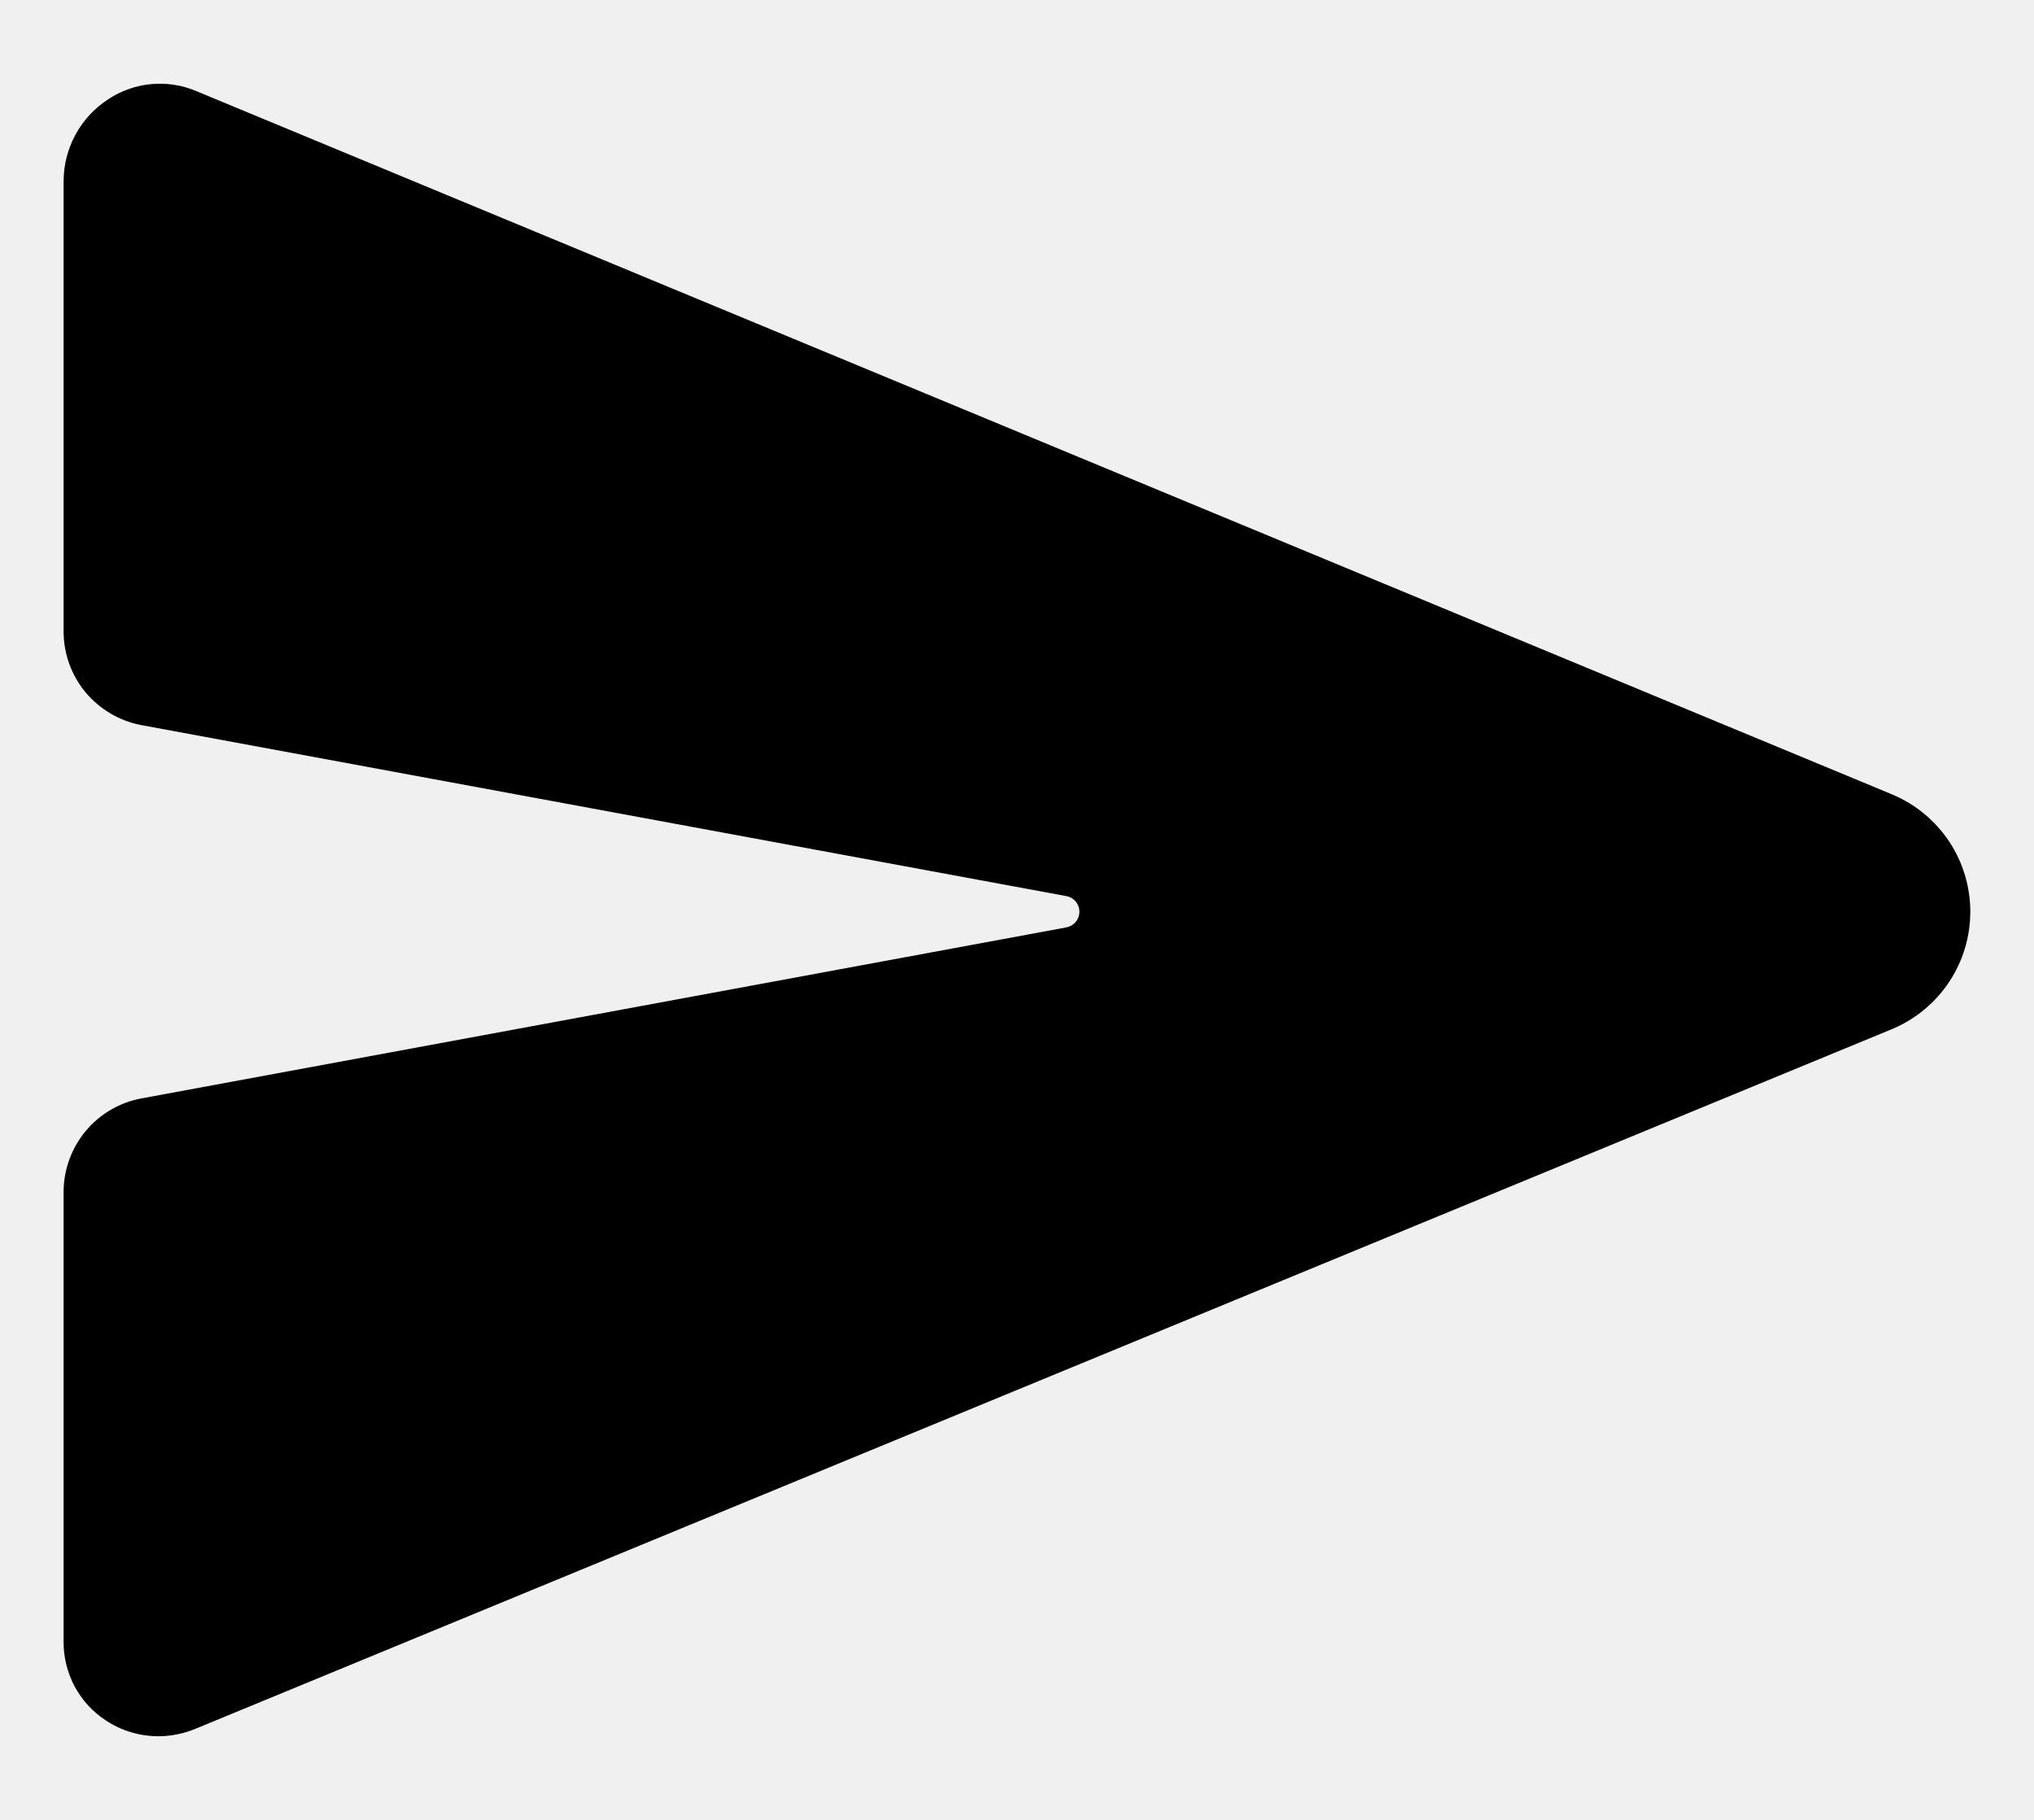
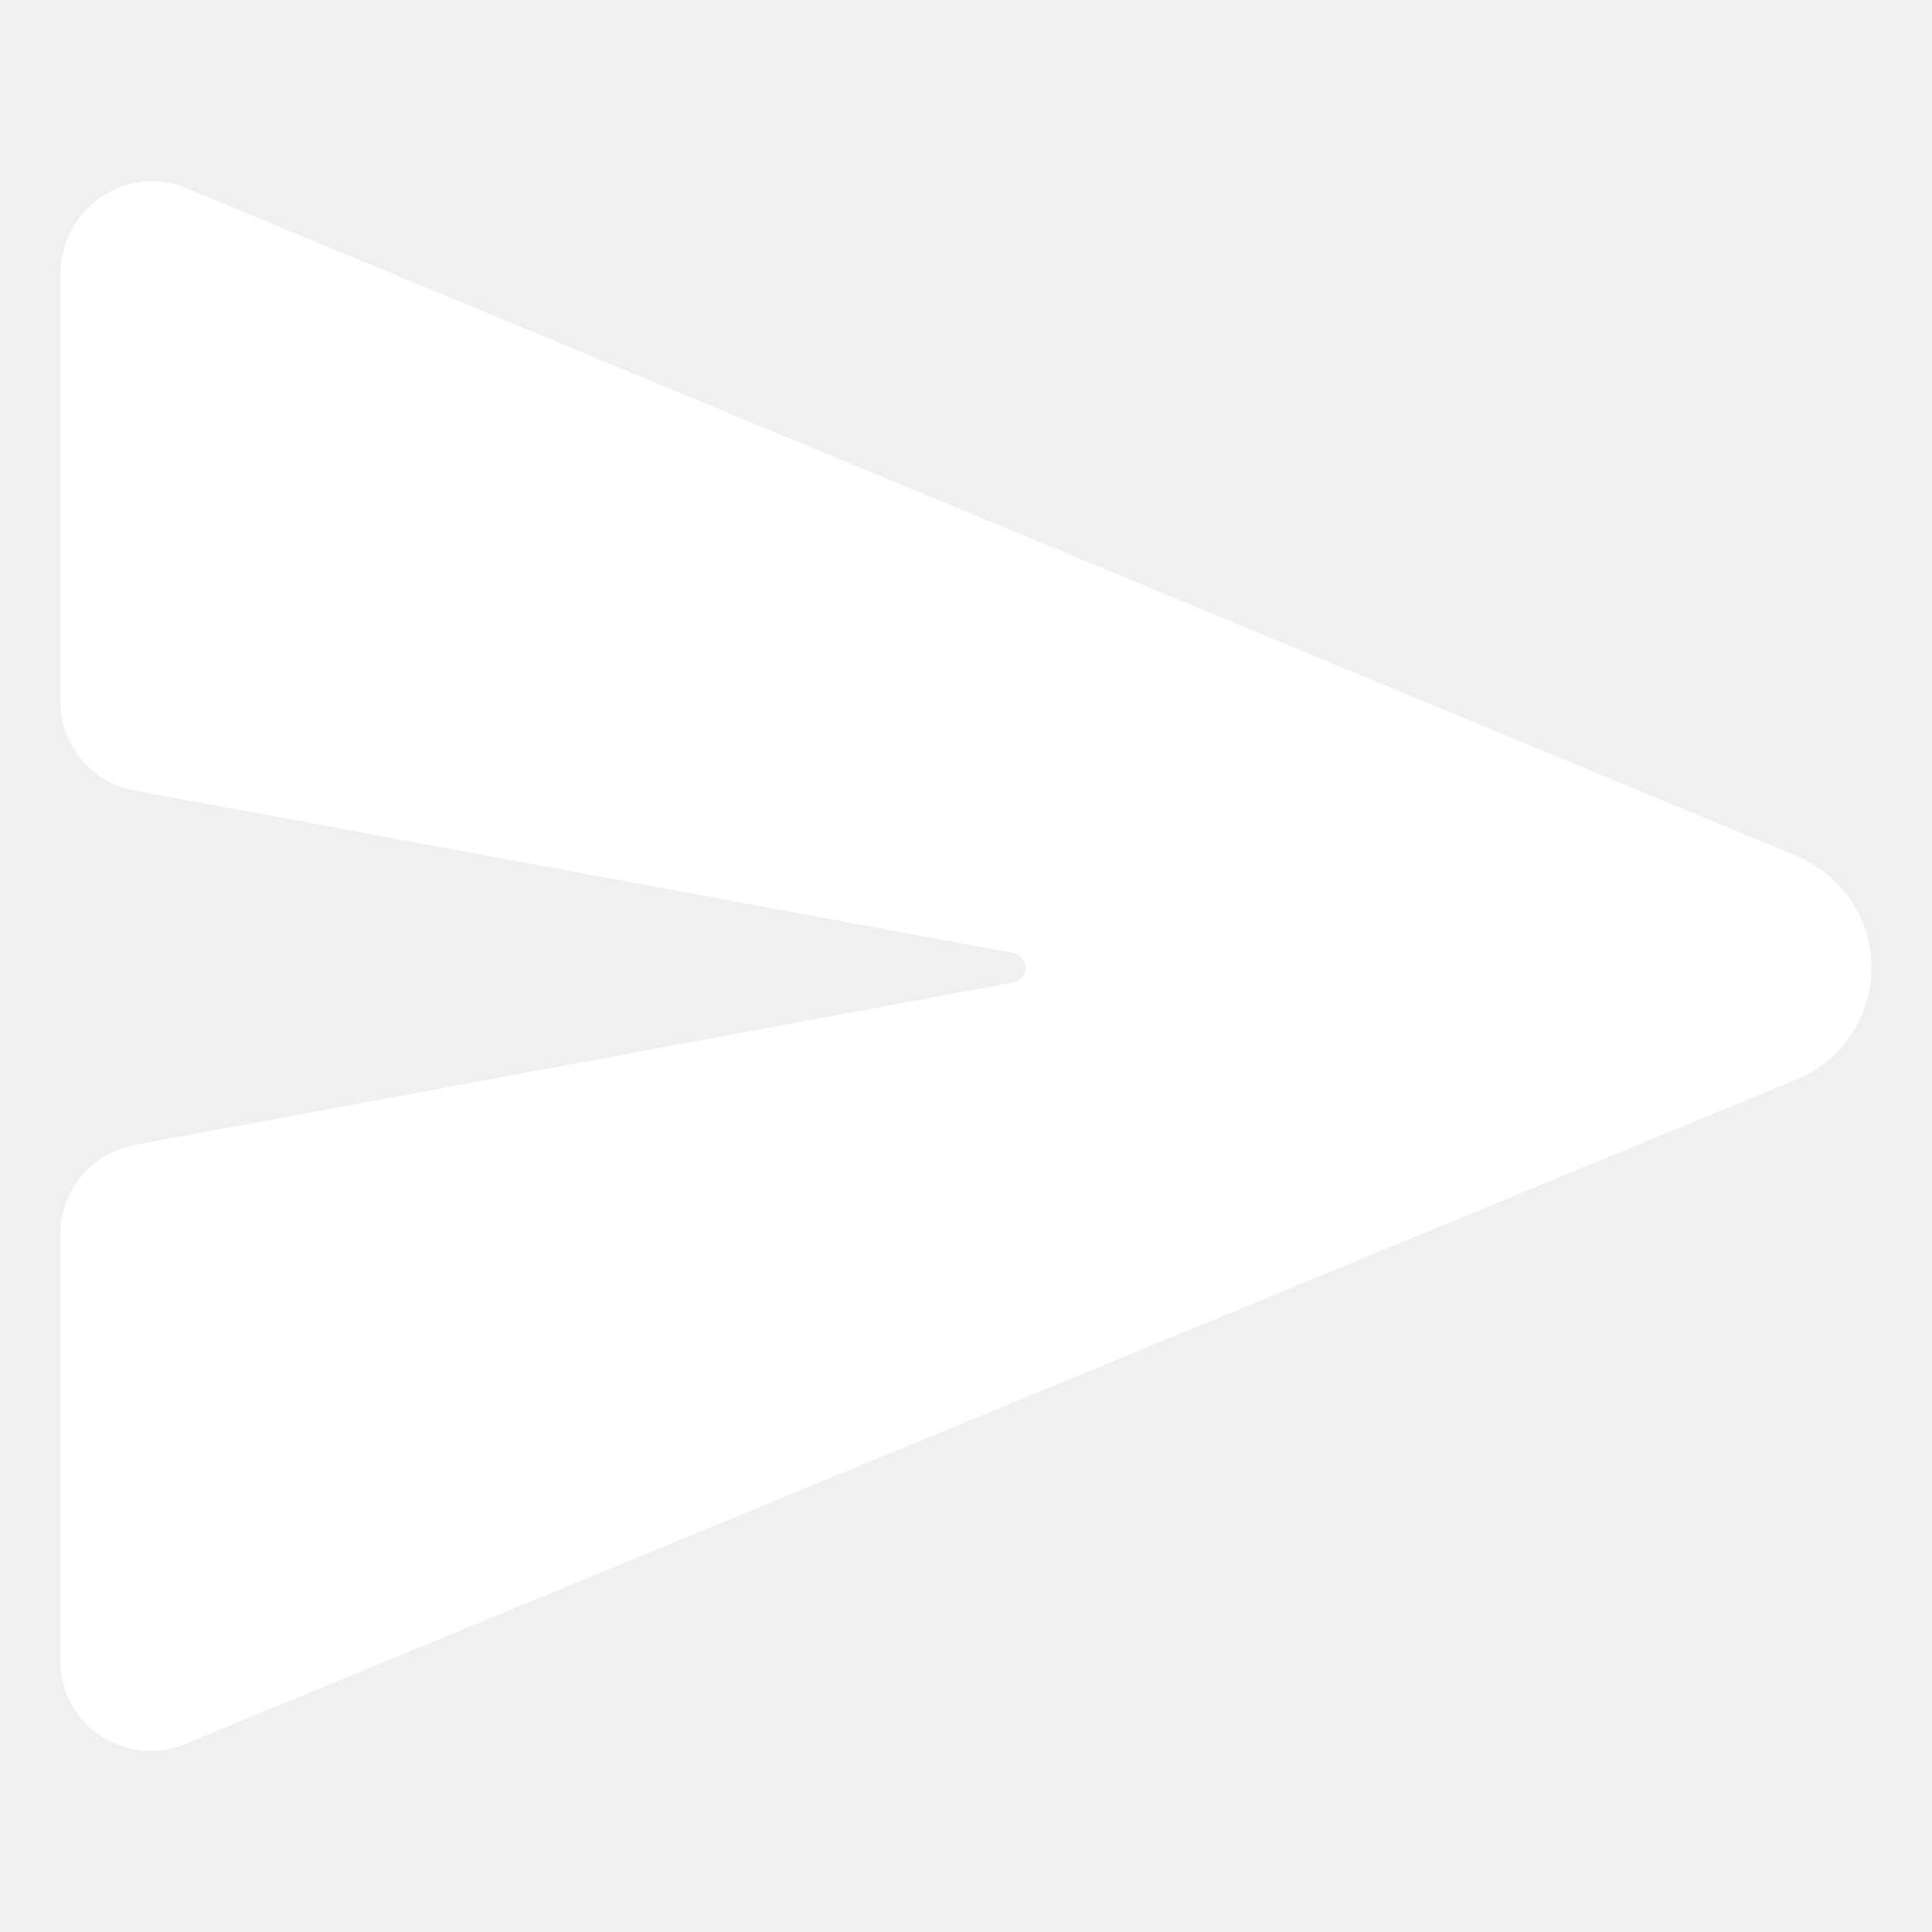
- <svg xmlns="http://www.w3.org/2000/svg" width="19" height="17" viewBox="0 0 19 17" fill="none">
-   <path d="M17.686 7.426L17.68 7.423L1.831 0.85C1.698 0.794 1.553 0.772 1.409 0.786C1.265 0.8 1.127 0.849 1.007 0.93C0.88 1.013 0.776 1.126 0.704 1.26C0.632 1.393 0.594 1.542 0.594 1.694V5.898C0.594 6.105 0.666 6.306 0.798 6.466C0.931 6.625 1.114 6.734 1.318 6.773L9.962 8.371C9.996 8.377 10.027 8.395 10.049 8.422C10.071 8.449 10.083 8.482 10.083 8.517C10.083 8.551 10.071 8.585 10.049 8.611C10.027 8.638 9.996 8.656 9.962 8.663L1.319 10.261C1.115 10.299 0.931 10.408 0.799 10.567C0.667 10.727 0.594 10.928 0.594 11.135V15.34C0.594 15.484 0.63 15.627 0.698 15.755C0.767 15.882 0.866 15.991 0.987 16.07C1.132 16.167 1.303 16.218 1.477 16.219C1.599 16.219 1.719 16.194 1.831 16.147L17.679 9.611L17.686 9.608C17.899 9.516 18.081 9.364 18.209 9.17C18.337 8.976 18.405 8.749 18.405 8.517C18.405 8.284 18.337 8.057 18.209 7.863C18.081 7.67 17.899 7.517 17.686 7.426Z" fill="black" />
+ <svg xmlns="http://www.w3.org/2000/svg" width="19" height="19" viewBox="0 0 19 19" fill="none">
+   <path d="M17.686 8.426L17.68 8.423L1.831 1.85C1.698 1.794 1.553 1.772 1.409 1.786C1.265 1.8 1.127 1.849 1.007 1.93C0.88 2.013 0.776 2.126 0.704 2.26C0.632 2.393 0.594 2.542 0.594 2.694V6.898C0.594 7.105 0.666 7.306 0.798 7.466C0.931 7.625 1.114 7.734 1.318 7.773L9.962 9.371C9.996 9.377 10.027 9.395 10.049 9.422C10.071 9.449 10.083 9.482 10.083 9.517C10.083 9.551 10.071 9.585 10.049 9.611C10.027 9.638 9.996 9.656 9.962 9.663L1.319 11.261C1.115 11.299 0.931 11.408 0.799 11.567C0.667 11.727 0.594 11.928 0.594 12.135V16.34C0.594 16.484 0.63 16.627 0.698 16.755C0.767 16.882 0.866 16.991 0.987 17.07C1.132 17.167 1.303 17.218 1.477 17.219C1.599 17.219 1.719 17.194 1.831 17.147L17.679 10.611L17.686 10.608C17.899 10.516 18.081 10.364 18.209 10.17C18.337 9.976 18.405 9.749 18.405 9.517C18.405 9.284 18.337 9.057 18.209 8.863C18.081 8.67 17.899 8.517 17.686 8.426Z" fill="white" />
</svg>
